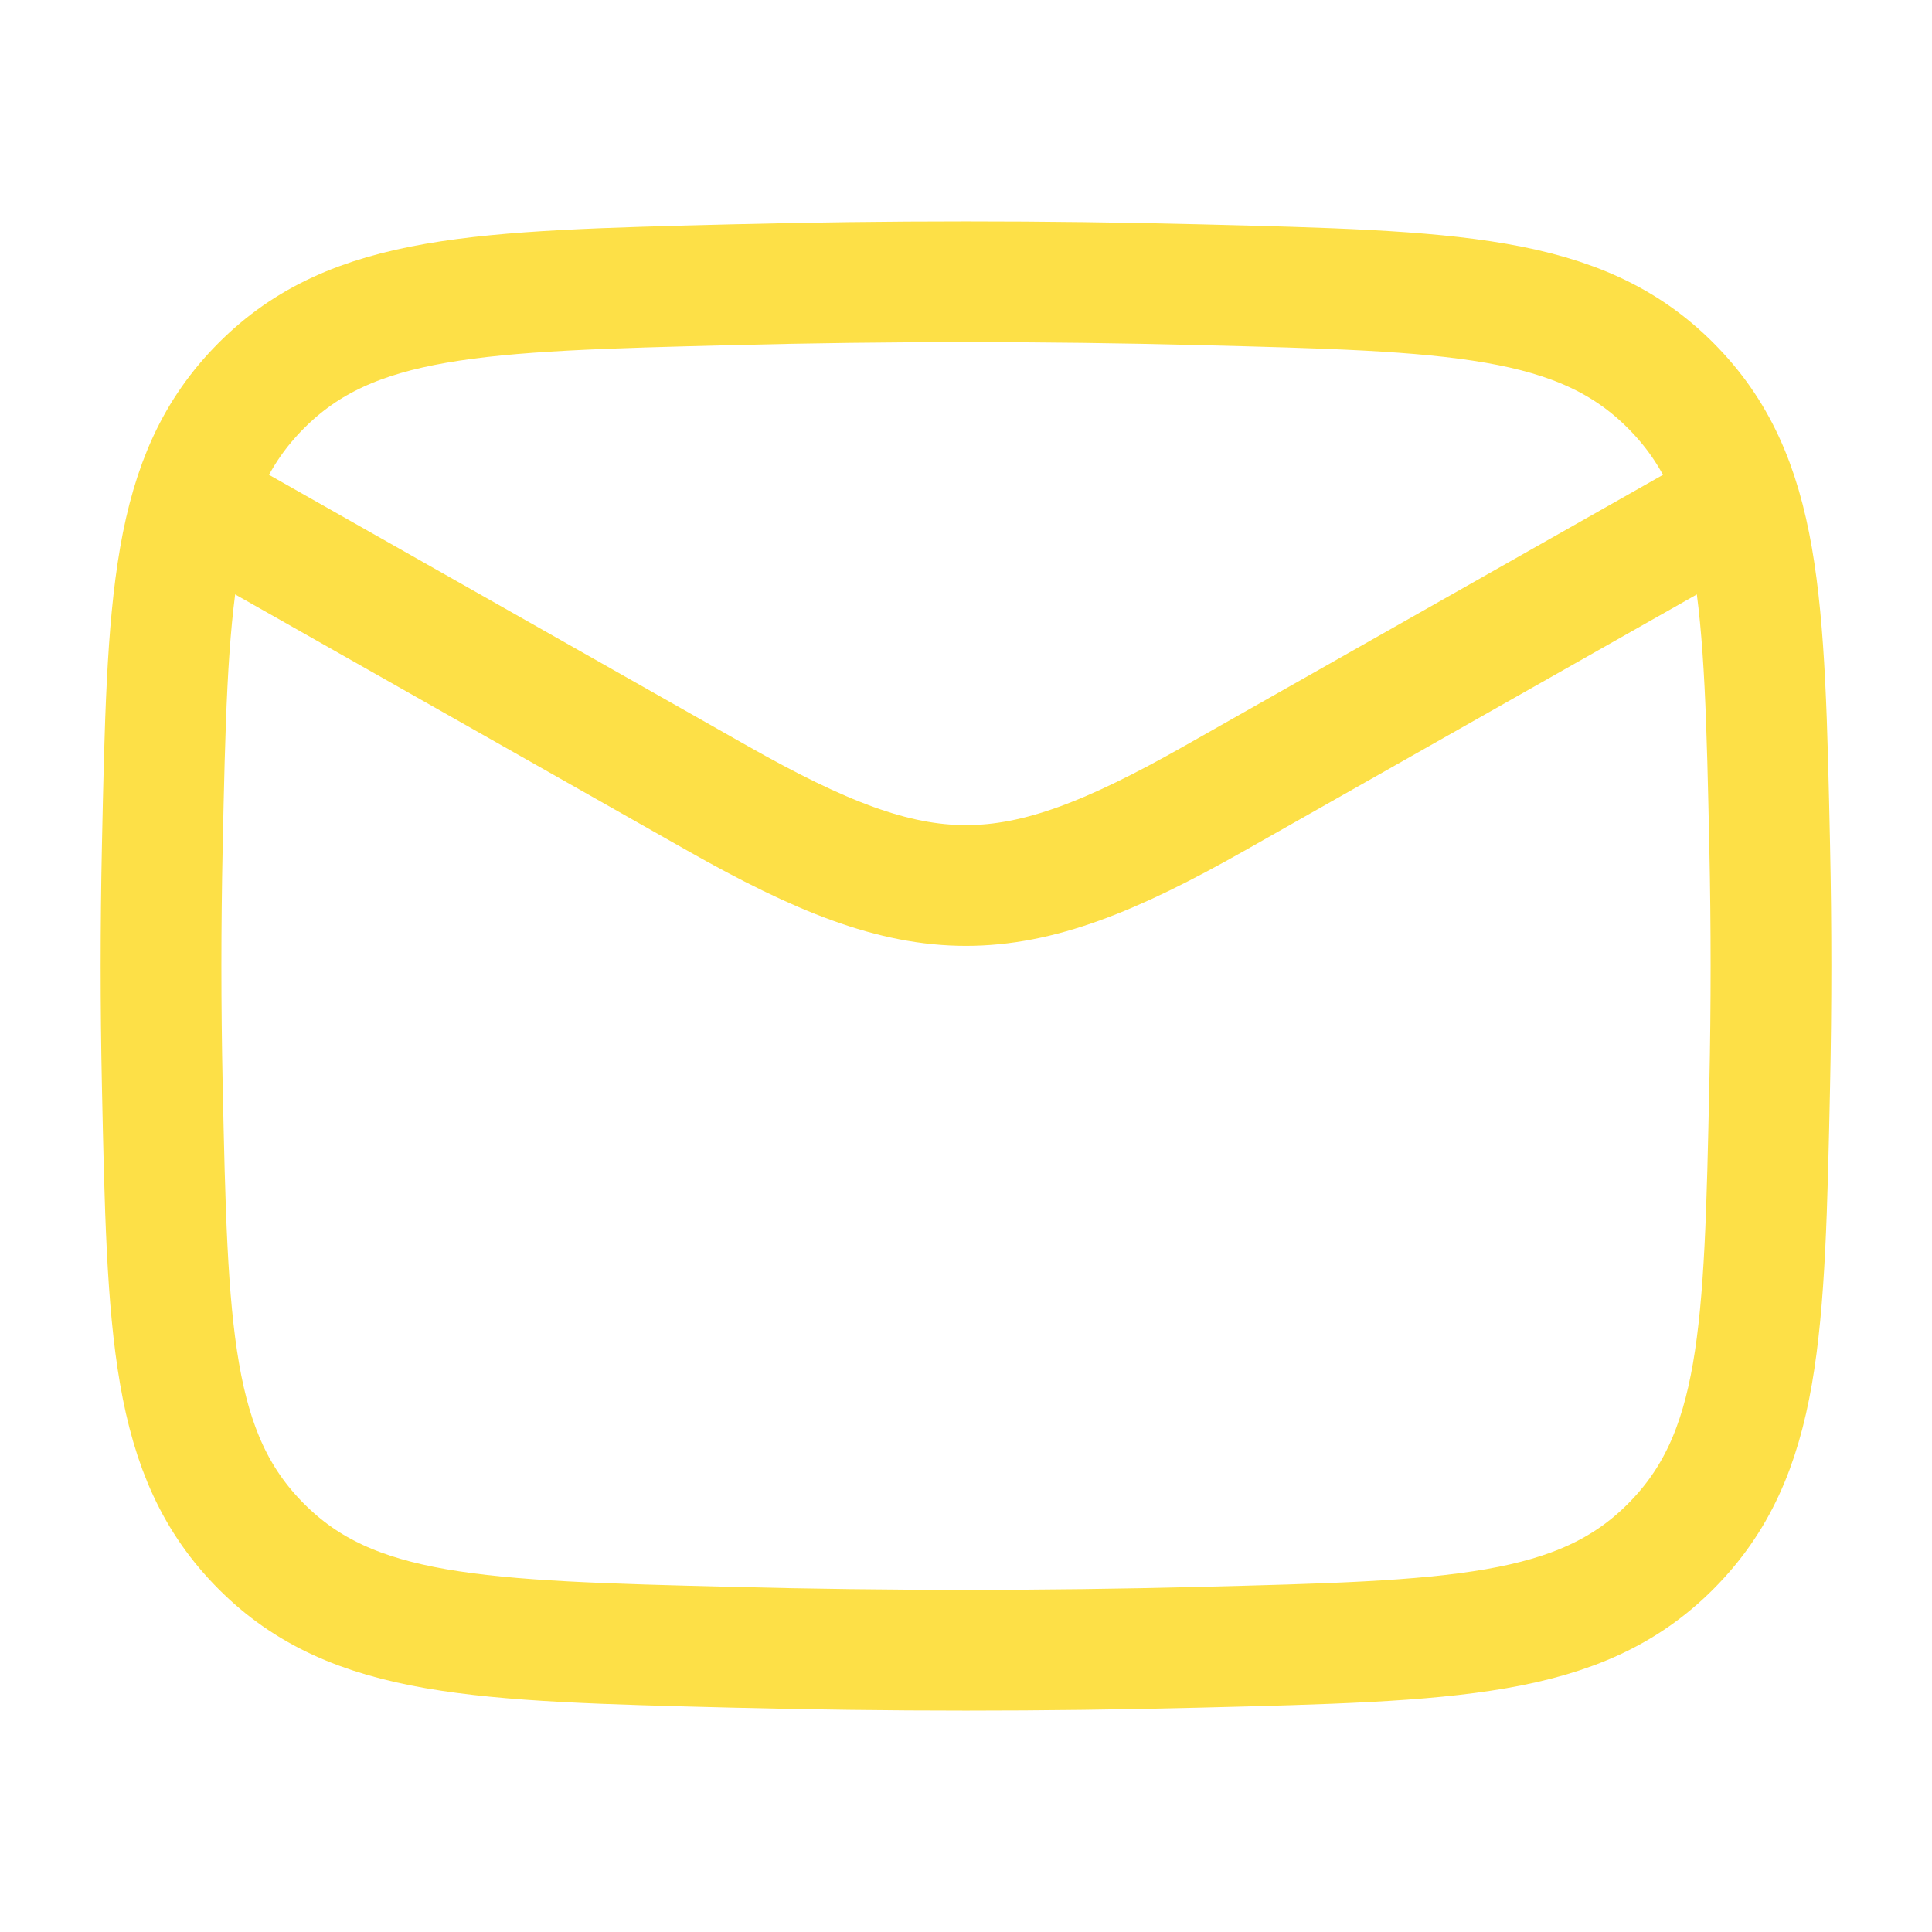
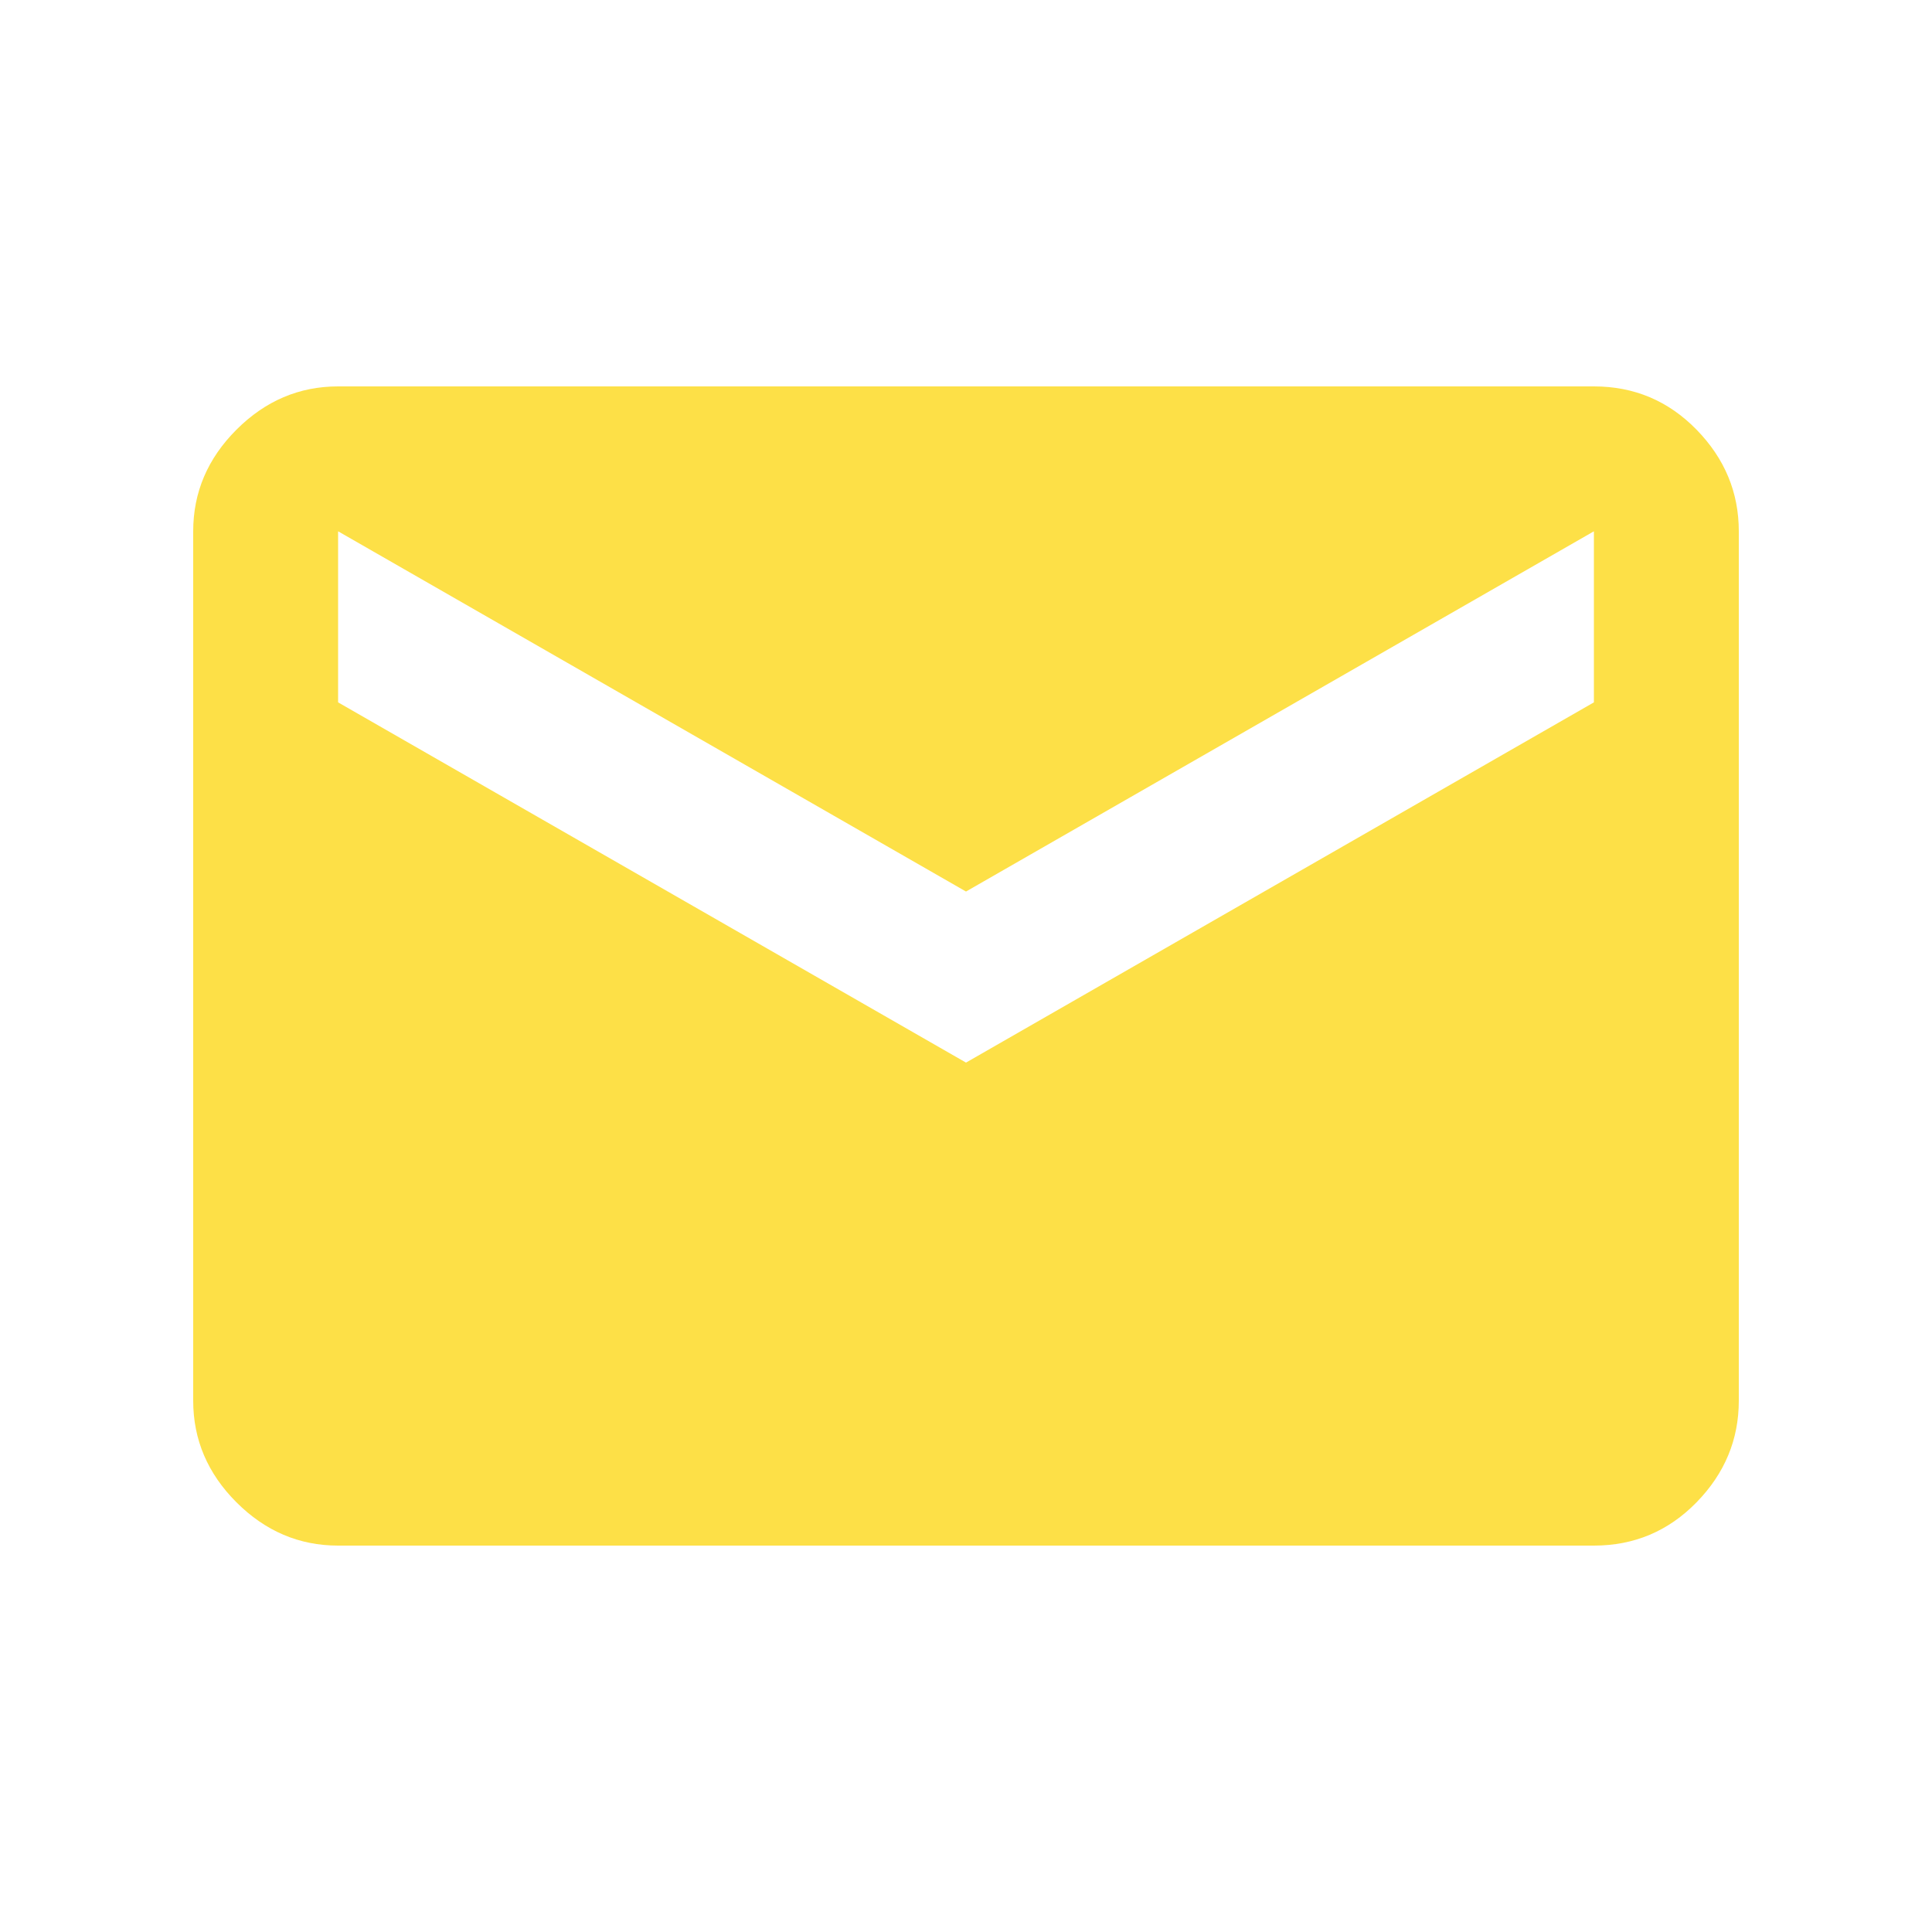
- <svg xmlns="http://www.w3.org/2000/svg" viewBox="0 0 24 24" width="28" height="28" color="#FDE047" fill="none">
-   <path d="M2 6L8.913 9.917C11.462 11.361 12.538 11.361 15.087 9.917L22 6" stroke="currentColor" stroke-width="1.5" stroke-linejoin="round" />
-   <path d="M2.016 13.476C2.081 16.541 2.114 18.074 3.245 19.209C4.376 20.345 5.95 20.384 9.099 20.463C11.039 20.512 12.961 20.512 14.901 20.463C18.05 20.384 19.624 20.345 20.755 19.209C21.886 18.074 21.919 16.541 21.984 13.476C22.005 12.49 22.005 11.51 21.984 10.524C21.919 7.459 21.886 5.926 20.755 4.791C19.624 3.655 18.05 3.616 14.901 3.537C12.961 3.488 11.039 3.488 9.099 3.537C5.95 3.616 4.376 3.655 3.245 4.791C2.114 5.926 2.081 7.459 2.016 10.524C1.995 11.51 1.995 12.49 2.016 13.476Z" stroke="currentColor" stroke-width="1.5" stroke-linejoin="round" />
+ <svg xmlns="http://www.w3.org/2000/svg" height="28px" viewBox="0 -960 960 960" width="28px" fill="#FDE047">
+   <path d="M168-192q-29 0-50.5-21.5T96-264v-432q0-29 21.5-50.5T168-768h624q30 0 51 21.5t21 50.5v432q0 29-21 50.5T792-192H168Zm312-240 312-179v-85L480-517 168-696v85l312 179Z" />
</svg>
